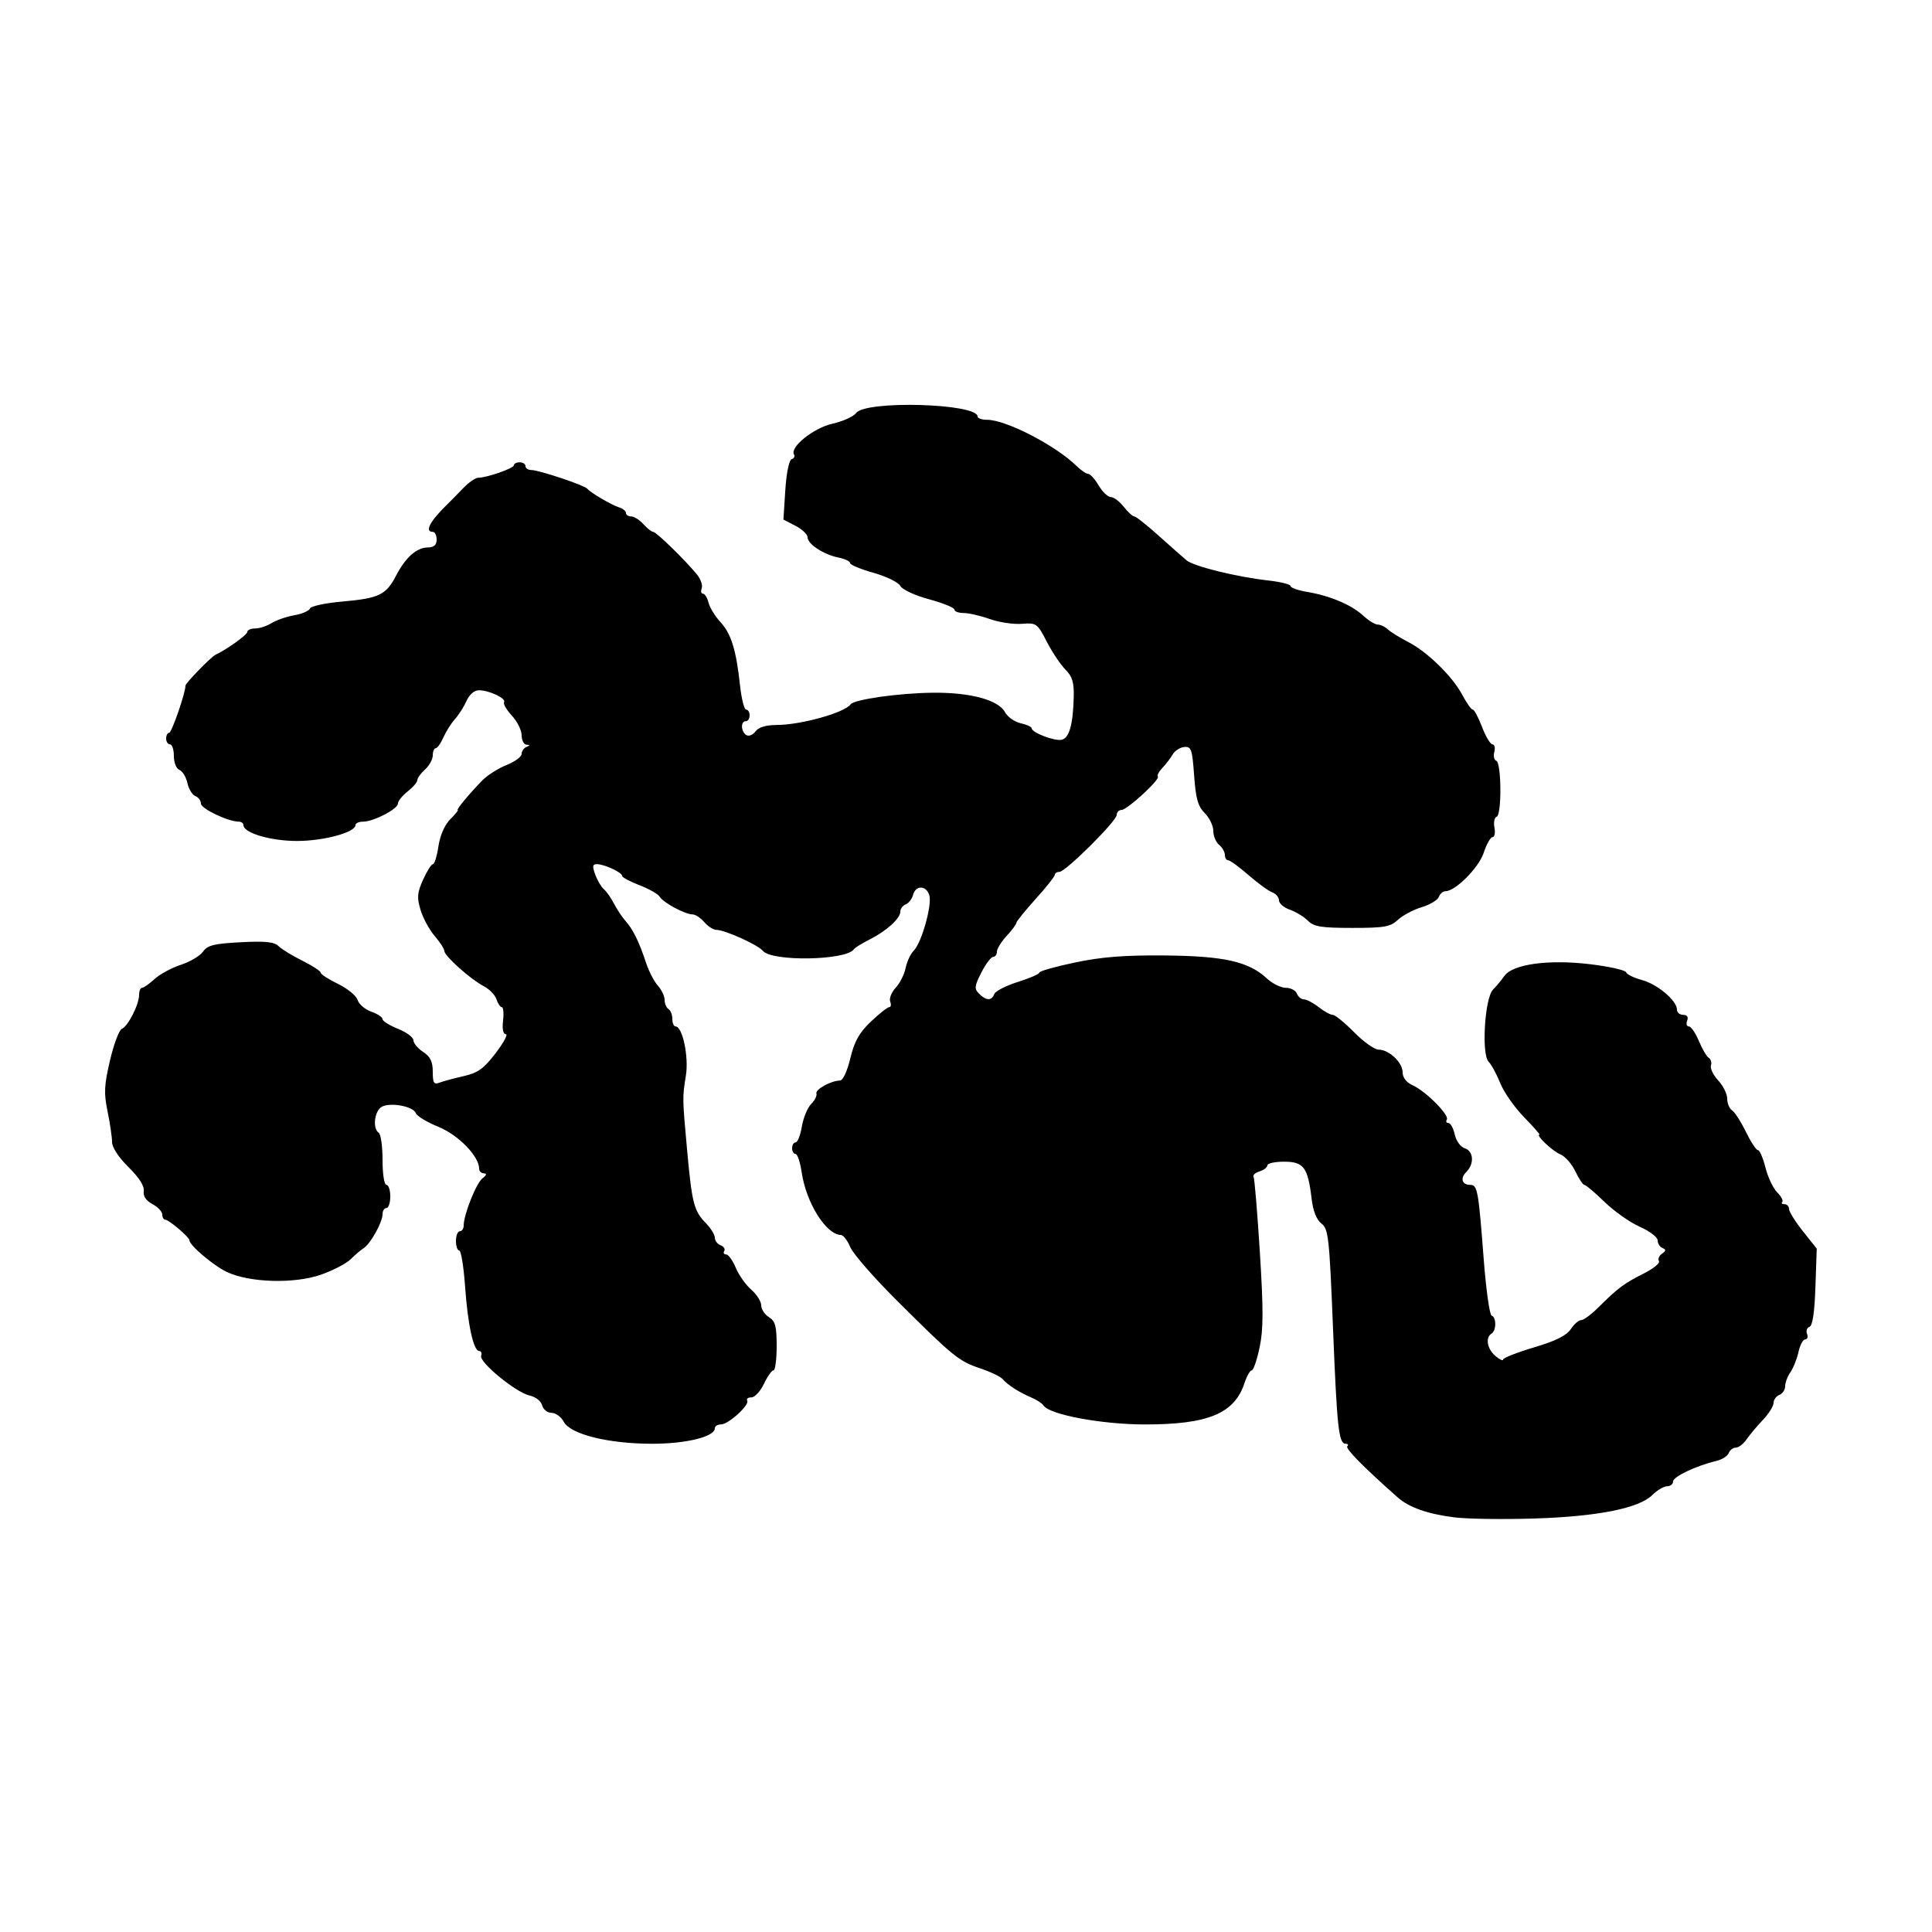
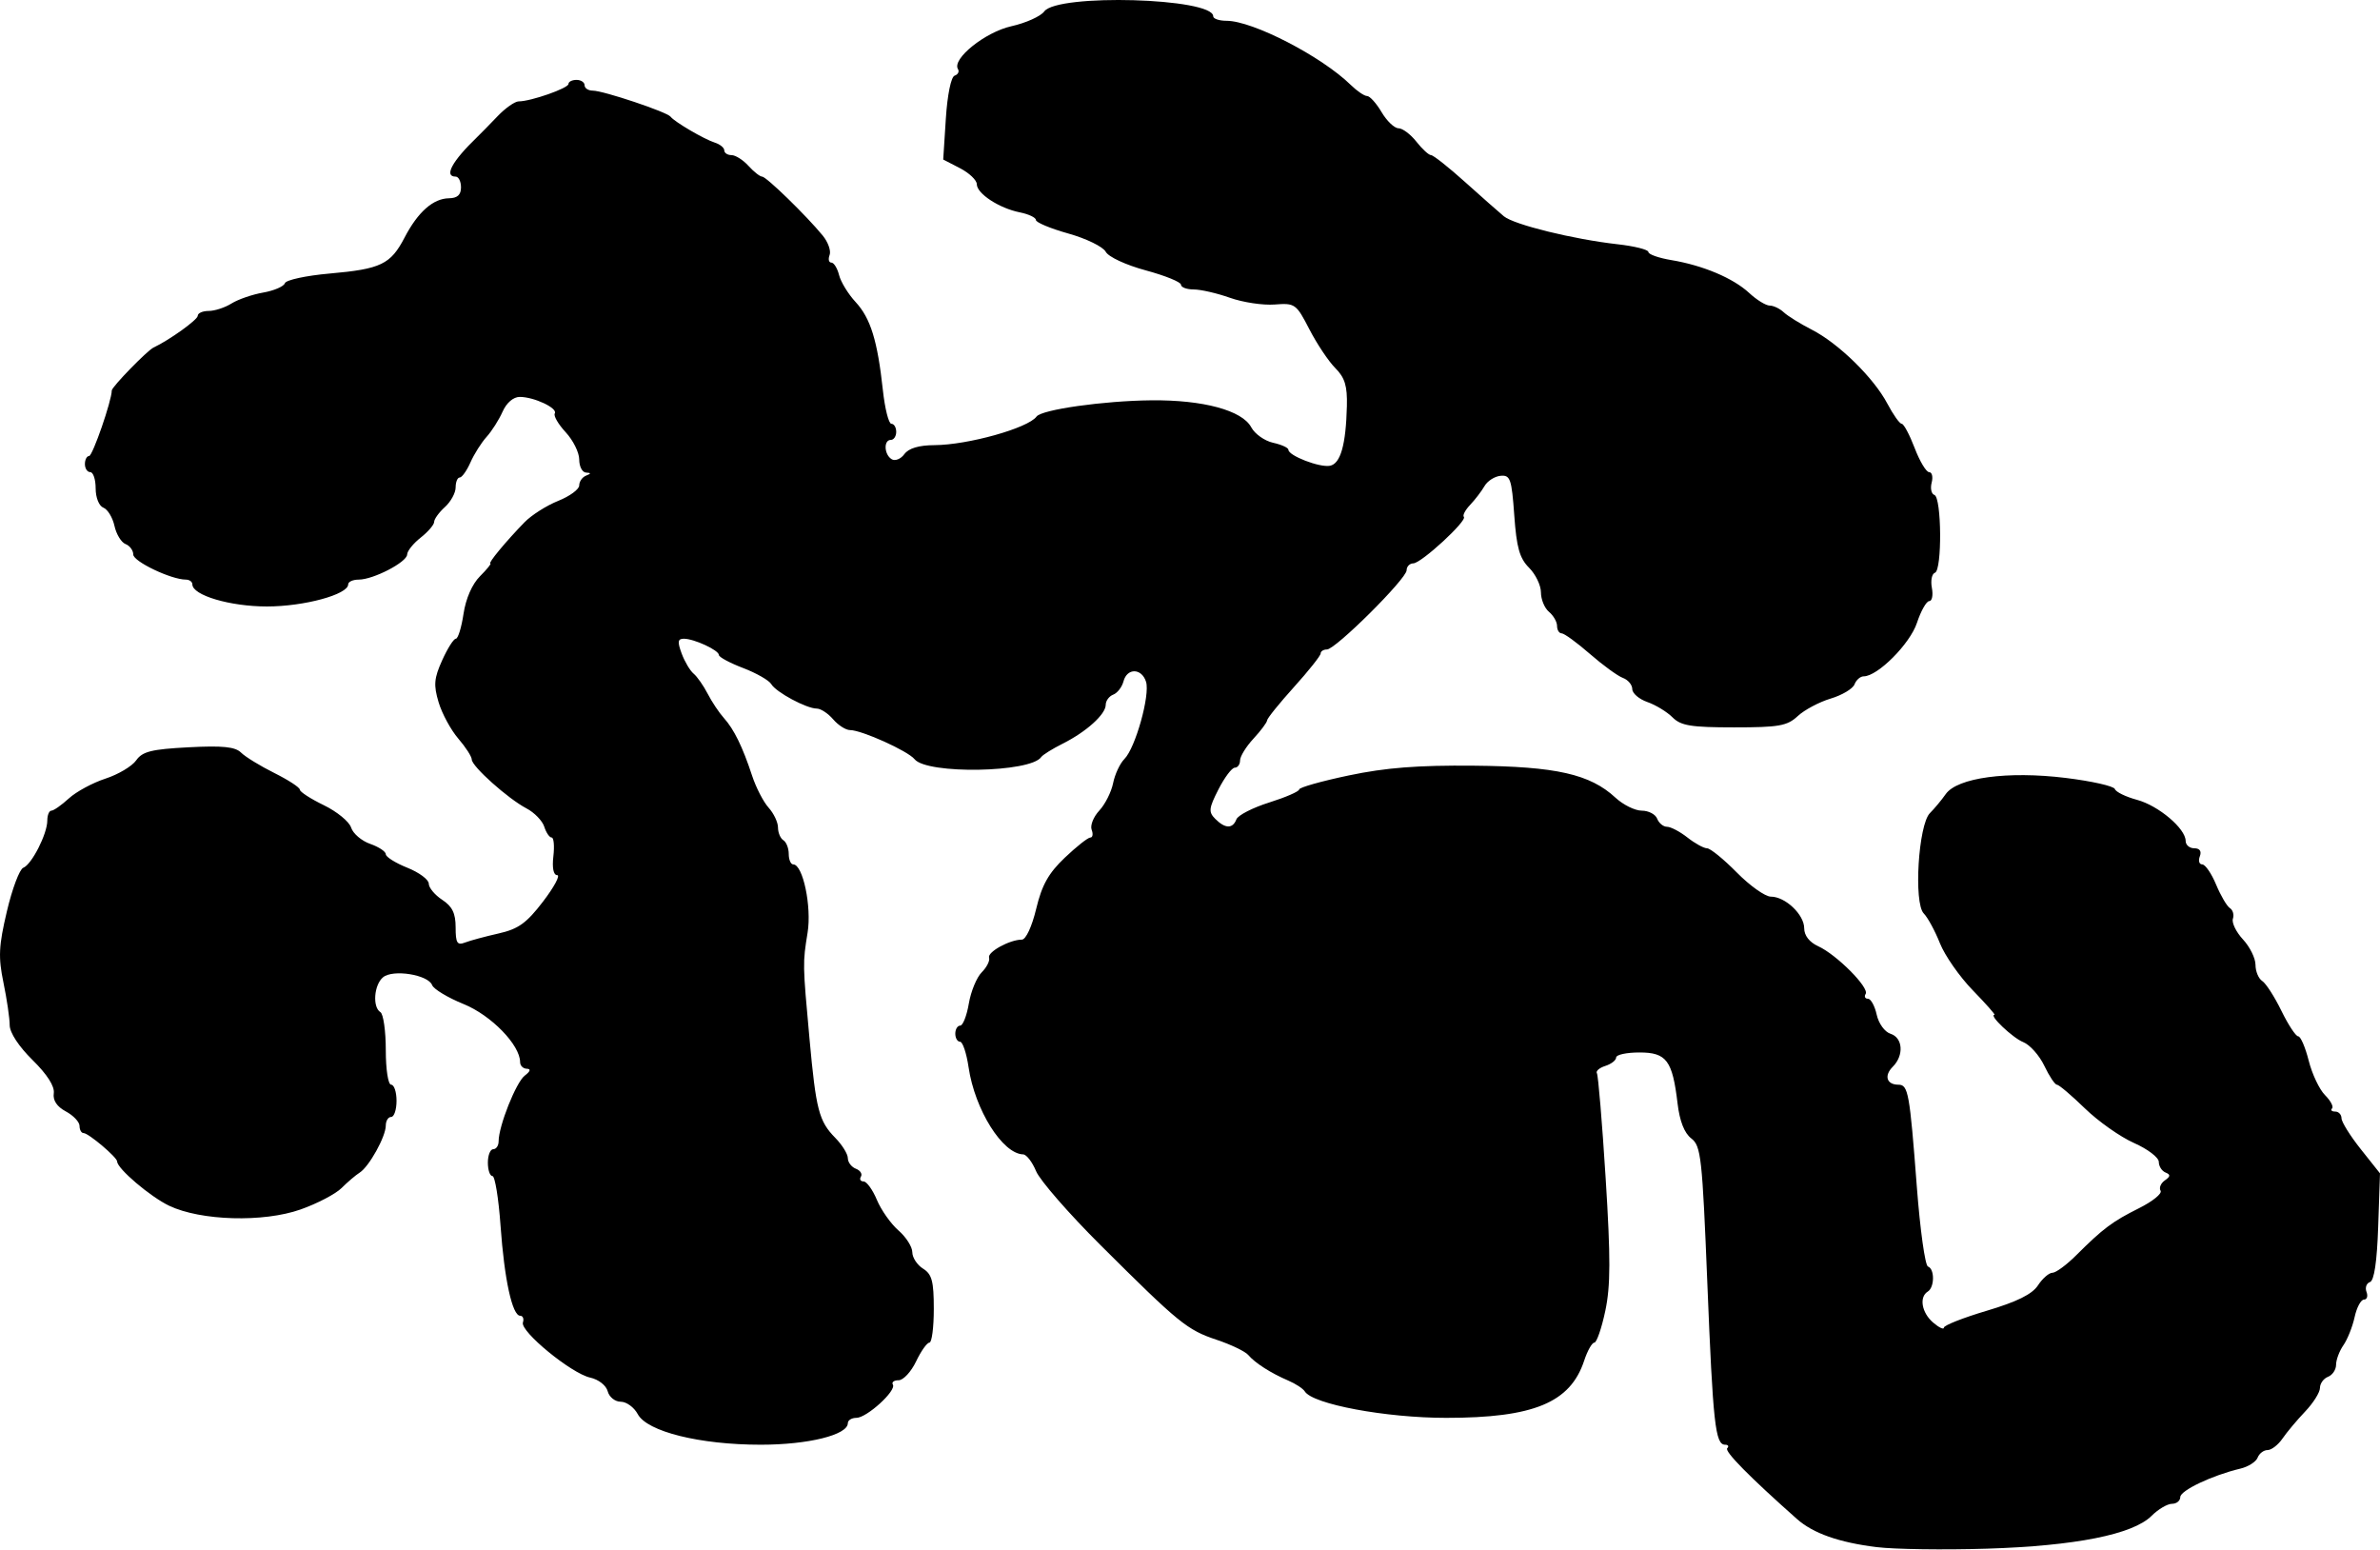
- <svg xmlns="http://www.w3.org/2000/svg" id="svg3843" version="1.1" width="500" height="500" viewBox="0 0 500 500">
+ <svg xmlns="http://www.w3.org/2000/svg" id="svg3843" version="1.1" width="442.973" height="288.346" viewBox="0 0 442.973 288.346">
  <defs id="defs3847" />
-   <path style="fill:#000000" d="m 376.5,392.705 c -7.021,-0.869 -11.835,-2.566 -14.843,-5.232 -8.811,-7.808 -13.543,-12.609 -12.982,-13.169 0.362,-0.362 0.186,-0.659 -0.391,-0.659 -1.829,0 -2.258,-3.887 -3.308,-30 -0.945,-23.487 -1.181,-25.618 -2.988,-27 -1.289,-0.985 -2.165,-3.216 -2.554,-6.5 -0.95,-8.024 -2.053,-9.5 -7.102,-9.5 -2.382,0 -4.331,0.42 -4.331,0.933 0,0.513 -0.907,1.22 -2.015,1.572 -1.108,0.352 -1.813,0.965 -1.567,1.363 0.246,0.398 0.979,9.188 1.629,19.533 0.936,14.893 0.921,20.037 -0.069,24.705 -0.688,3.242 -1.605,5.895 -2.037,5.895 -0.432,0 -1.284,1.509 -1.892,3.353 -2.582,7.823 -9.395,10.647 -25.687,10.647 -11.258,0 -24.843,-2.542 -26.315,-4.924 -0.323,-0.523 -1.703,-1.428 -3.067,-2.011 -3.234,-1.383 -6.179,-3.266 -7.457,-4.768 -0.563,-0.661 -3.199,-1.93 -5.859,-2.819 -5.53,-1.848 -7,-3.046 -21.646,-17.635 -5.884,-5.861 -11.275,-12.049 -11.979,-13.75 -0.705,-1.701 -1.789,-3.108 -2.41,-3.125 -3.853,-0.108 -8.991,-8.312 -10.156,-16.218 -0.385,-2.612 -1.099,-4.75 -1.586,-4.75 -0.488,0 -0.886,-0.675 -0.886,-1.5 0,-0.825 0.41,-1.5 0.912,-1.5 0.502,0 1.224,-1.848 1.606,-4.106 0.382,-2.258 1.462,-4.874 2.4,-5.812 0.939,-0.939 1.554,-2.164 1.368,-2.722 -0.351,-1.054 3.836,-3.36 6.101,-3.36 0.748,0 1.875,-2.425 2.672,-5.749 1.06,-4.418 2.292,-6.617 5.322,-9.5 2.169,-2.063 4.306,-3.751 4.749,-3.751 0.443,0 0.556,-0.652 0.25,-1.448 -0.306,-0.797 0.333,-2.403 1.42,-3.569 1.087,-1.167 2.245,-3.466 2.574,-5.11 0.329,-1.644 1.274,-3.665 2.101,-4.492 2.05,-2.05 4.81,-11.904 4.025,-14.375 -0.811,-2.557 -3.532,-2.605 -4.194,-0.075 -0.278,1.062 -1.136,2.173 -1.906,2.469 -0.771,0.296 -1.401,1.148 -1.401,1.895 0,1.768 -3.598,5.019 -8,7.228 -1.925,0.966 -3.725,2.086 -4,2.49 -1.994,2.924 -21.288,3.255 -23.584,0.405 -1.233,-1.53 -9.849,-5.417 -12.008,-5.417 -0.785,0 -2.197,-0.9 -3.139,-2 -0.942,-1.1 -2.31,-2 -3.04,-2 -1.919,0 -7.598,-3.049 -8.482,-4.554 -0.415,-0.706 -2.777,-2.056 -5.25,-3 C 163.023,228.145 161,227.056 161,226.669 c 0,-0.885 -4.614,-3.025 -6.522,-3.025 -1.139,0 -1.221,0.557 -0.408,2.75 0.561,1.512 1.563,3.2 2.225,3.75 0.663,0.55 1.839,2.23 2.615,3.733 0.775,1.503 2.125,3.528 3,4.5 1.905,2.117 3.498,5.369 5.274,10.767 0.724,2.2 2.104,4.872 3.066,5.939 0.963,1.066 1.75,2.727 1.75,3.691 0,0.964 0.45,2.031 1,2.37 0.55,0.34 1,1.491 1,2.559 0,1.068 0.378,1.941 0.84,1.941 1.799,0 3.452,7.862 2.669,12.698 -0.923,5.705 -0.922,5.765 0.36,19.802 1.206,13.206 1.748,15.287 4.789,18.386 1.288,1.312 2.342,3.014 2.342,3.781 0,0.767 0.672,1.653 1.494,1.968 0.822,0.315 1.245,0.976 0.941,1.469 -0.304,0.492 -0.083,0.895 0.492,0.895 0.575,0 1.693,1.548 2.483,3.441 0.791,1.892 2.597,4.449 4.013,5.68 1.417,1.232 2.576,3.055 2.576,4.051 0,0.996 0.9,2.373 2,3.06 1.654,1.033 2,2.332 2,7.508 0,3.443 -0.367,6.259 -0.815,6.259 -0.448,0 -1.566,1.575 -2.484,3.5 -0.918,1.925 -2.378,3.5 -3.244,3.5 -0.866,0 -1.35,0.364 -1.075,0.809 0.698,1.129 -4.856,6.191 -6.792,6.191 -0.874,0 -1.59,0.444 -1.59,0.987 0,2.189 -7.367,4.013 -16.208,4.013 -11.344,0 -21.154,-2.439 -22.894,-5.691 -0.68,-1.27 -2.102,-2.309 -3.16,-2.309 -1.065,0 -2.152,-0.868 -2.433,-1.943 -0.287,-1.099 -1.705,-2.206 -3.263,-2.548 -3.507,-0.77 -13.064,-8.604 -12.517,-10.259 0.227,-0.688 -0.002,-1.25 -0.508,-1.25 -1.473,0 -2.95,-6.766 -3.656,-16.75 -0.36,-5.088 -1.038,-9.25 -1.507,-9.25 -0.469,0 -0.852,-1.125 -0.852,-2.5 0,-1.375 0.45,-2.5 1,-2.5 0.55,0 1,-0.659 1,-1.465 0,-2.831 3.25,-10.998 4.866,-12.228 1.053,-0.802 1.19,-1.255 0.384,-1.276 -0.688,-0.018 -1.25,-0.57 -1.25,-1.228 0,-3.191 -5.379,-8.725 -10.503,-10.805 -2.942,-1.194 -5.583,-2.782 -5.87,-3.53 -0.746,-1.945 -7.293,-2.991 -9.137,-1.46 -1.687,1.4 -2,5.557 -0.489,6.491 0.55,0.34 1,3.516 1,7.059 0,3.627 0.437,6.441 1,6.441 0.55,0 1,1.35 1,3 0,1.65 -0.45,3 -1,3 -0.55,0 -1,0.718 -1,1.596 0,2.06 -3.102,7.652 -4.863,8.767 -0.75,0.475 -2.265,1.765 -3.367,2.867 -1.102,1.102 -4.539,2.899 -7.637,3.993 -6.914,2.441 -18.566,2.11 -24.454,-0.696 C 55.169,327.497 49,322.248 49,320.933 c 0,-0.775 -5.332,-5.287 -6.25,-5.288 -0.412,-6.7e-4 -0.75,-0.6 -0.75,-1.332 0,-0.732 -1.145,-1.944 -2.544,-2.693 -1.666,-0.891 -2.443,-2.057 -2.25,-3.377 0.189,-1.294 -1.226,-3.511 -3.956,-6.197 -2.556,-2.515 -4.25,-5.099 -4.25,-6.482 0,-1.265 -0.523,-4.83 -1.161,-7.922 -0.981,-4.751 -0.883,-6.804 0.637,-13.256 0.989,-4.199 2.362,-7.85 3.051,-8.115 C 33.092,265.671 36,259.963 36,257.49 c 0,-1.016 0.342,-1.846 0.76,-1.846 0.418,0 1.881,-1.024 3.25,-2.277 1.369,-1.252 4.435,-2.91 6.812,-3.684 2.377,-0.774 4.95,-2.304 5.719,-3.401 1.155,-1.649 2.841,-2.07 9.741,-2.432 6.346,-0.333 8.689,-0.096 9.781,0.989 0.79,0.785 3.575,2.492 6.187,3.793 2.612,1.301 4.75,2.696 4.75,3.099 0,0.403 2.004,1.704 4.454,2.89 2.45,1.186 4.742,3.064 5.094,4.174 0.352,1.11 1.948,2.474 3.546,3.031 1.598,0.557 2.906,1.423 2.906,1.923 0,0.501 1.8,1.63 4,2.511 2.2,0.88 4,2.216 4,2.969 0,0.753 1.125,2.105 2.5,3.006 1.877,1.23 2.5,2.509 2.5,5.13 0,2.913 0.29,3.381 1.748,2.821 0.961,-0.369 3.774,-1.128 6.25,-1.687 3.677,-0.83 5.193,-1.918 8.267,-5.936 2.071,-2.706 3.259,-4.92 2.641,-4.92 -0.696,0 -0.969,-1.333 -0.716,-3.5 0.225,-1.925 0.079,-3.5 -0.323,-3.5 -0.403,0 -1.019,-0.905 -1.37,-2.011 -0.351,-1.106 -1.844,-2.642 -3.317,-3.414 -3.432,-1.798 -10.179,-7.828 -10.18,-9.1 -6.7e-4,-0.536 -1.13,-2.287 -2.51,-3.892 -1.38,-1.604 -3.024,-4.638 -3.655,-6.741 -0.964,-3.217 -0.859,-4.461 0.662,-7.833 0.994,-2.205 2.138,-4.009 2.542,-4.009 0.404,0 1.047,-2.082 1.428,-4.626 0.426,-2.842 1.609,-5.541 3.068,-7 1.306,-1.306 2.173,-2.374 1.927,-2.374 -0.515,0 2.948,-4.177 6.378,-7.691 1.287,-1.318 4.099,-3.101 6.25,-3.962 2.151,-0.861 3.911,-2.153 3.911,-2.873 0,-0.719 0.562,-1.535 1.25,-1.812 1,-0.404 1,-0.52 0,-0.583 -0.688,-0.043 -1.25,-1.138 -1.25,-2.433 0,-1.295 -1.132,-3.576 -2.516,-5.069 -1.384,-1.493 -2.298,-3.068 -2.031,-3.5 0.602,-0.975 -3.853,-3.077 -6.521,-3.077 -1.191,0 -2.459,1.091 -3.196,2.75 -0.672,1.512 -2.012,3.622 -2.978,4.688 -0.966,1.066 -2.317,3.203 -3.001,4.75 -0.685,1.547 -1.585,2.812 -2.001,2.812 -0.416,0 -0.756,0.83 -0.756,1.845 0,1.015 -0.9,2.659 -2,3.655 -1.1,0.995 -2,2.238 -2,2.761 0,0.523 -1.125,1.836 -2.5,2.918 -1.375,1.082 -2.511,2.496 -2.525,3.144 -0.03,1.428 -6.294,4.677 -9.017,4.677 -1.077,0 -1.959,0.401 -1.959,0.891 0,1.879 -8.206,4.109 -15.119,4.109 C 70.021,217.644 63,215.563 63,213.53 c 0,-0.487 -0.547,-0.886 -1.217,-0.886 -2.725,0 -9.783,-3.367 -9.783,-4.667 0,-0.768 -0.647,-1.644 -1.439,-1.948 -0.791,-0.304 -1.719,-1.827 -2.061,-3.385 -0.342,-1.558 -1.27,-3.081 -2.061,-3.385 C 45.625,198.947 45,197.39 45,195.675 c 0,-1.667 -0.45,-3.031 -1,-3.031 -0.55,0 -1,-0.675 -1,-1.5 0,-0.825 0.35,-1.5 0.778,-1.5 0.652,0 4.222,-10.316 4.222,-12.199 0,-0.655 6.6,-7.439 7.775,-7.991 2.964,-1.394 8.225,-5.172 8.225,-5.908 0,-0.496 0.916,-0.901 2.035,-0.901 1.119,0 3.032,-0.624 4.25,-1.388 1.218,-0.763 3.87,-1.678 5.892,-2.032 2.022,-0.354 3.842,-1.138 4.043,-1.742 0.201,-0.604 3.947,-1.414 8.323,-1.799 9.552,-0.841 11.35,-1.704 13.957,-6.704 2.477,-4.752 5.31,-7.259 8.25,-7.303 1.572,-0.023 2.25,-0.636 2.25,-2.033 0,-1.1 -0.45,-2 -1,-2 -2.22,0 -0.665,-2.862 3.994,-7.35 0.657,-0.632 2.377,-2.388 3.823,-3.9 1.446,-1.512 3.211,-2.75 3.922,-2.75 2.252,0 9.262,-2.455 9.262,-3.243 0,-0.416 0.675,-0.757 1.5,-0.757 0.825,0 1.5,0.45 1.5,1 0,0.55 0.689,1 1.532,1 1.943,0 13.8,3.97 14.468,4.845 0.745,0.976 6.244,4.197 8.251,4.834 0.963,0.305 1.75,0.953 1.75,1.438 0,0.486 0.605,0.883 1.345,0.883 0.74,0 2.159,0.9 3.155,2 0.995,1.1 2.14,2 2.543,2 0.776,0 8.202,7.224 11.278,10.97 1.001,1.22 1.578,2.851 1.281,3.624 -0.297,0.773 -0.152,1.406 0.321,1.406 0.473,0 1.123,1.048 1.444,2.328 0.321,1.28 1.704,3.537 3.074,5.014 2.783,3.003 4.078,7.187 5.078,16.408 0.373,3.438 1.083,6.25 1.579,6.25 0.496,0 0.902,0.675 0.902,1.5 0,0.825 -0.45,1.5 -1,1.5 -1.377,0 -1.262,2.72 0.152,3.594 0.633,0.391 1.696,-0.032 2.36,-0.941 0.8,-1.094 2.691,-1.661 5.598,-1.677 6.234,-0.034 17.433,-3.168 19.006,-5.319 0.952,-1.302 12.501,-2.936 21.383,-3.024 9.612,-0.096 16.897,1.872 18.581,5.02 0.663,1.239 2.491,2.534 4.062,2.879 1.571,0.345 2.857,0.932 2.857,1.304 0,1.102 5.82,3.346 7.726,2.979 1.978,-0.381 2.978,-3.902 3.156,-11.11 0.093,-3.752 -0.376,-5.289 -2.152,-7.065 -1.248,-1.248 -3.417,-4.49 -4.818,-7.205 -2.462,-4.768 -2.682,-4.924 -6.48,-4.631 -2.162,0.167 -5.901,-0.396 -8.307,-1.25 -2.407,-0.854 -5.444,-1.553 -6.75,-1.553 -1.306,0 -2.374,-0.4 -2.374,-0.889 0,-0.489 -2.948,-1.687 -6.552,-2.662 -3.708,-1.004 -6.945,-2.509 -7.458,-3.468 -0.499,-0.932 -3.625,-2.457 -6.948,-3.389 C 222.719,147.303 220,146.17 220,145.717 c 0,-0.453 -1.348,-1.093 -2.996,-1.422 C 213.16,143.526 209,140.803 209,139.055 c 0,-0.748 -1.407,-2.087 -3.126,-2.976 l -3.126,-1.616 0.489,-7.614 c 0.283,-4.415 0.969,-7.774 1.632,-7.995 0.629,-0.21 0.91,-0.759 0.625,-1.22 -1.166,-1.886 5.059,-6.887 9.927,-7.975 2.706,-0.605 5.466,-1.845 6.132,-2.756 C 224.001,103.554 253,104.385 253,107.804 c 0,0.462 1.116,0.84 2.48,0.84 4.868,0 17.689,6.619 23.125,11.94 1.158,1.133 2.523,2.06 3.034,2.06 0.511,0 1.727,1.35 2.701,3 0.975,1.65 2.389,3 3.143,3 0.754,0 2.256,1.125 3.337,2.5 1.082,1.375 2.308,2.5 2.726,2.5 0.418,0 3.278,2.263 6.356,5.029 3.078,2.766 6.32,5.627 7.204,6.357 1.886,1.559 12.951,4.28 21.143,5.199 3.163,0.355 5.75,1.004 5.75,1.442 0,0.438 1.913,1.115 4.25,1.505 5.908,0.984 11.522,3.352 14.512,6.123 1.392,1.29 3.108,2.345 3.813,2.345 0.705,0 1.884,0.562 2.619,1.25 0.735,0.688 3.088,2.147 5.229,3.242 4.976,2.547 11.517,8.951 14.055,13.76 1.088,2.061 2.288,3.747 2.667,3.747 0.379,0 1.463,2.025 2.408,4.5 0.945,2.475 2.16,4.5 2.699,4.5 0.539,0 0.751,0.878 0.47,1.952 -0.281,1.074 -0.053,2.105 0.507,2.291 1.357,0.452 1.454,14.029 0.104,14.479 -0.574,0.191 -0.831,1.457 -0.572,2.813 0.259,1.356 0.041,2.465 -0.485,2.465 -0.526,0 -1.559,1.826 -2.296,4.058 -1.285,3.893 -7.312,9.942 -9.906,9.942 -0.626,0 -1.395,0.671 -1.71,1.491 -0.315,0.82 -2.313,2.013 -4.441,2.65 -2.128,0.638 -4.886,2.104 -6.128,3.259 -1.969,1.83 -3.49,2.1 -11.85,2.099 -8.029,-8.1e-4 -9.895,-0.305 -11.458,-1.868 -1.027,-1.027 -3.132,-2.308 -4.678,-2.847 C 332.265,234.889 331,233.803 331,233.015 c 0,-0.788 -0.787,-1.724 -1.75,-2.078 -0.963,-0.355 -3.726,-2.366 -6.141,-4.469 -2.415,-2.103 -4.777,-3.824 -5.25,-3.824 -0.473,0 -0.859,-0.62 -0.859,-1.378 0,-0.758 -0.675,-1.938 -1.5,-2.622 -0.825,-0.685 -1.5,-2.315 -1.5,-3.622 0,-1.308 -0.996,-3.374 -2.214,-4.592 -1.762,-1.762 -2.324,-3.754 -2.75,-9.75 -0.482,-6.771 -0.739,-7.518 -2.536,-7.357 -1.1,0.098 -2.45,0.959 -3,1.912 -0.55,0.953 -1.75,2.523 -2.667,3.488 -0.917,0.965 -1.449,1.972 -1.182,2.239 0.698,0.698 -7.912,8.628 -9.401,8.657 -0.688,0.014 -1.25,0.592 -1.25,1.285 0,1.58 -13.239,14.74 -14.829,14.74 -0.644,0 -1.172,0.338 -1.173,0.75 -9.8e-4,0.412 -2.236,3.225 -4.966,6.25 -2.73,3.025 -4.98,5.814 -4.998,6.198 -0.019,0.384 -1.159,1.912 -2.534,3.396 -1.375,1.484 -2.5,3.307 -2.5,4.052 0,0.745 -0.441,1.354 -0.98,1.354 -0.539,0 -1.906,1.815 -3.038,4.034 -1.808,3.544 -1.88,4.212 -0.592,5.5 1.839,1.839 3.24,1.869 3.926,0.083 0.292,-0.761 3.04,-2.172 6.107,-3.137 3.067,-0.965 5.576,-2.056 5.576,-2.426 0,-0.37 4.162,-1.546 9.25,-2.613 6.886,-1.445 12.827,-1.908 23.25,-1.811 15.324,0.142 21.645,1.57 26.376,5.956 1.432,1.328 3.635,2.414 4.895,2.414 1.26,0 2.551,0.675 2.867,1.5 0.317,0.825 1.142,1.5 1.834,1.5 0.692,0 2.402,0.9 3.801,2 1.398,1.1 3.037,2 3.641,2 0.604,0 3.094,2.025 5.534,4.5 2.44,2.475 5.294,4.5 6.341,4.5 2.692,0 6.211,3.336 6.211,5.889 0,1.352 0.973,2.597 2.611,3.344 3.415,1.556 9.542,7.71 8.828,8.866 -0.307,0.496 -0.116,0.902 0.422,0.902 0.539,0 1.272,1.33 1.629,2.955 0.364,1.658 1.496,3.224 2.579,3.567 2.304,0.731 2.53,4.022 0.421,6.13 -1.672,1.672 -1.147,3.348 1.049,3.348 1.822,0 2.095,1.514 3.425,19 0.607,7.975 1.538,14.65 2.069,14.833 1.27,0.438 1.245,3.876 -0.034,4.667 -1.643,1.016 -1.136,3.939 1,5.768 1.1,0.942 2,1.366 2,0.943 0,-0.423 3.594,-1.839 7.986,-3.145 5.62,-1.671 8.441,-3.07 9.523,-4.72 0.845,-1.29 2.057,-2.346 2.693,-2.346 0.636,0 2.624,-1.462 4.417,-3.25 5.022,-5.004 6.733,-6.286 11.702,-8.768 2.531,-1.264 4.336,-2.727 4.012,-3.252 -0.324,-0.525 0.031,-1.388 0.789,-1.918 1.066,-0.746 1.095,-1.079 0.128,-1.472 -0.688,-0.279 -1.25,-1.17 -1.25,-1.98 0,-0.81 -2.077,-2.392 -4.616,-3.515 -2.539,-1.123 -6.654,-4.023 -9.145,-6.444 -2.491,-2.421 -4.83,-4.402 -5.199,-4.402 -0.368,0 -1.426,-1.585 -2.35,-3.523 -0.924,-1.937 -2.695,-3.921 -3.935,-4.409 -1.938,-0.761 -6.471,-5.069 -5.335,-5.069 0.221,0 -1.602,-2.061 -4.05,-4.579 -2.448,-2.519 -5.197,-6.456 -6.108,-8.75 -0.912,-2.294 -2.265,-4.786 -3.007,-5.539 -1.903,-1.929 -1.007,-16.523 1.146,-18.676 0.855,-0.855 2.177,-2.443 2.938,-3.53 2.148,-3.066 11.534,-4.337 22.305,-3.02 4.868,0.596 9,1.527 9.181,2.071 0.181,0.544 2.034,1.447 4.118,2.008 3.997,1.076 9.056,5.351 9.056,7.652 0,0.75 0.723,1.364 1.607,1.364 1.018,0 1.396,0.55 1.031,1.5 -0.317,0.825 -0.117,1.5 0.444,1.5 0.561,0 1.722,1.688 2.581,3.75 0.859,2.062 2.016,4.035 2.571,4.384 0.555,0.349 0.808,1.24 0.561,1.98 -0.247,0.74 0.598,2.475 1.878,3.855 1.28,1.38 2.327,3.504 2.327,4.72 0,1.216 0.563,2.57 1.251,3.01 0.688,0.44 2.295,2.937 3.57,5.55 1.276,2.612 2.684,4.75 3.13,4.75 0.446,0 1.323,2.034 1.949,4.519 0.626,2.486 1.992,5.373 3.035,6.417 1.044,1.044 1.635,2.16 1.314,2.481 -0.321,0.321 -0.058,0.583 0.583,0.583 0.642,0 1.171,0.562 1.176,1.25 0.005,0.688 1.619,3.275 3.586,5.749 l 3.576,4.499 -0.336,9.918 c -0.221,6.534 -0.743,10.054 -1.53,10.315 -0.657,0.218 -0.946,1.043 -0.643,1.832 0.303,0.789 0.088,1.435 -0.477,1.435 -0.565,0 -1.346,1.462 -1.735,3.25 -0.389,1.788 -1.325,4.138 -2.079,5.223 -0.755,1.085 -1.372,2.724 -1.372,3.643 0,0.919 -0.675,1.93 -1.5,2.246 -0.825,0.317 -1.5,1.249 -1.5,2.073 0,0.823 -1.238,2.796 -2.75,4.385 -1.512,1.588 -3.412,3.854 -4.221,5.034 -0.809,1.181 -2.061,2.147 -2.781,2.147 -0.721,0 -1.554,0.634 -1.852,1.41 -0.298,0.775 -1.746,1.696 -3.219,2.045 -5.206,1.235 -11.17,4.061 -11.174,5.295 -0.002,0.688 -0.699,1.25 -1.549,1.25 -0.85,0 -2.563,1.012 -3.806,2.25 -3.472,3.456 -14.17,5.585 -30.649,6.1 -7.975,0.249 -17.2,0.119 -20.5,-0.29 z" id="path3853" />
+   <path style="fill:#000000" d="m 349.301,287.93 c -7.021,-0.869 -11.835,-2.566 -14.843,-5.232 -8.811,-7.808 -13.543,-12.609 -12.982,-13.169 0.362,-0.362 0.186,-0.659 -0.391,-0.659 -1.829,0 -2.258,-3.887 -3.308,-30 -0.945,-23.487 -1.181,-25.618 -2.988,-27 -1.289,-0.985 -2.165,-3.216 -2.554,-6.5 -0.95,-8.024 -2.053,-9.5 -7.102,-9.5 -2.382,0 -4.331,0.42 -4.331,0.933 0,0.513 -0.907,1.22 -2.015,1.572 -1.108,0.352 -1.813,0.965 -1.567,1.363 0.246,0.398 0.979,9.188 1.629,19.533 0.936,14.893 0.921,20.037 -0.069,24.705 -0.688,3.242 -1.605,5.895 -2.037,5.895 -0.432,0 -1.284,1.509 -1.892,3.353 -2.582,7.823 -9.395,10.647 -25.687,10.647 -11.258,0 -24.843,-2.542 -26.315,-4.924 -0.323,-0.523 -1.703,-1.428 -3.067,-2.011 -3.234,-1.383 -6.179,-3.266 -7.457,-4.768 -0.563,-0.661 -3.199,-1.93 -5.859,-2.819 -5.53,-1.848 -7,-3.046 -21.646,-17.635 -5.884,-5.861 -11.275,-12.049 -11.979,-13.75 -0.705,-1.701 -1.789,-3.108 -2.41,-3.125 -3.853,-0.108 -8.991,-8.312 -10.156,-16.218 -0.385,-2.612 -1.099,-4.75 -1.586,-4.75 -0.488,0 -0.886,-0.675 -0.886,-1.5 0,-0.825 0.41,-1.5 0.912,-1.5 0.502,0 1.224,-1.848 1.606,-4.106 0.382,-2.258 1.462,-4.874 2.4,-5.812 0.939,-0.939 1.554,-2.164 1.368,-2.722 -0.351,-1.054 3.836,-3.36 6.101,-3.36 0.748,0 1.875,-2.425 2.672,-5.749 1.06,-4.418 2.292,-6.617 5.322,-9.5 2.169,-2.063 4.306,-3.751 4.749,-3.751 0.443,0 0.556,-0.652 0.25,-1.448 -0.306,-0.797 0.333,-2.403 1.42,-3.569 1.087,-1.167 2.245,-3.466 2.574,-5.11 0.329,-1.644 1.274,-3.665 2.101,-4.492 2.05,-2.05 4.81,-11.904 4.025,-14.375 -0.811,-2.557 -3.532,-2.605 -4.194,-0.075 -0.278,1.062 -1.136,2.173 -1.906,2.469 -0.771,0.296 -1.401,1.148 -1.401,1.895 0,1.768 -3.598,5.019 -8,7.228 -1.925,0.966 -3.725,2.086 -4,2.49 -1.994,2.924 -21.288,3.255 -23.584,0.405 -1.233,-1.53 -9.849,-5.417 -12.008,-5.417 -0.785,0 -2.197,-0.9 -3.139,-2 -0.942,-1.1 -2.31,-2 -3.04,-2 -1.919,0 -7.598,-3.049 -8.482,-4.554 -0.415,-0.706 -2.777,-2.056 -5.25,-3 -2.473,-0.944 -4.496,-2.034 -4.496,-2.421 0,-0.885 -4.614,-3.025 -6.522,-3.025 -1.139,0 -1.221,0.557 -0.408,2.75 0.561,1.512 1.563,3.2 2.225,3.75 0.663,0.55 1.839,2.23 2.615,3.733 0.775,1.503 2.125,3.528 3,4.5 1.905,2.117 3.498,5.369 5.274,10.767 0.724,2.2 2.104,4.872 3.066,5.939 0.963,1.066 1.75,2.727 1.75,3.691 0,0.964 0.45,2.031 1,2.37 0.55,0.34 1,1.491 1,2.559 0,1.068 0.378,1.941 0.84,1.941 1.799,0 3.452,7.862 2.669,12.698 -0.923,5.705 -0.922,5.765 0.36,19.802 1.206,13.206 1.748,15.287 4.789,18.386 1.288,1.312 2.342,3.014 2.342,3.781 0,0.767 0.672,1.653 1.494,1.968 0.822,0.315 1.245,0.976 0.941,1.469 -0.304,0.492 -0.083,0.895 0.492,0.895 0.575,0 1.693,1.548 2.483,3.441 0.791,1.892 2.597,4.449 4.013,5.68 1.417,1.232 2.576,3.055 2.576,4.051 0,0.996 0.9,2.373 2,3.06 1.654,1.033 2,2.332 2,7.508 0,3.443 -0.367,6.259 -0.815,6.259 -0.448,0 -1.566,1.575 -2.484,3.5 -0.918,1.925 -2.378,3.5 -3.244,3.5 -0.866,0 -1.35,0.364 -1.075,0.809 0.698,1.129 -4.856,6.191 -6.792,6.191 -0.874,0 -1.59,0.444 -1.59,0.987 0,2.189 -7.367,4.013 -16.208,4.013 -11.344,0 -21.154,-2.439 -22.894,-5.691 -0.68,-1.27 -2.102,-2.309 -3.16,-2.309 -1.065,0 -2.152,-0.868 -2.433,-1.943 -0.287,-1.099 -1.705,-2.206 -3.263,-2.548 -3.507,-0.77 -13.064,-8.604 -12.517,-10.259 0.227,-0.688 -0.002,-1.25 -0.508,-1.25 -1.473,0 -2.95,-6.766 -3.656,-16.75 -0.36,-5.088 -1.038,-9.25 -1.507,-9.25 -0.469,0 -0.852,-1.125 -0.852,-2.5 0,-1.375 0.45,-2.5 1,-2.5 0.55,0 1,-0.659 1,-1.465 0,-2.831 3.25,-10.998 4.866,-12.228 1.053,-0.802 1.19,-1.255 0.384,-1.276 -0.688,-0.018 -1.25,-0.57 -1.25,-1.228 0,-3.191 -5.379,-8.725 -10.503,-10.805 -2.942,-1.194 -5.583,-2.782 -5.87,-3.53 -0.746,-1.945 -7.293,-2.991 -9.137,-1.46 -1.687,1.4 -2,5.557 -0.489,6.491 0.55,0.34 1,3.516 1,7.059 0,3.627 0.437,6.441 1,6.441 0.55,0 1,1.35 1,3 0,1.65 -0.45,3 -1,3 -0.55,0 -1,0.718 -1,1.596 0,2.06 -3.102,7.652 -4.863,8.767 -0.75,0.475 -2.265,1.765 -3.367,2.867 -1.102,1.102 -4.539,2.899 -7.637,3.993 -6.914,2.441 -18.566,2.11 -24.454,-0.696 -3.51,-1.673 -9.68,-6.923 -9.68,-8.237 0,-0.775 -5.332,-5.287 -6.25,-5.288 -0.412,-6.7e-4 -0.75,-0.6 -0.75,-1.332 0,-0.732 -1.145,-1.944 -2.544,-2.693 -1.666,-0.891 -2.443,-2.057 -2.25,-3.377 0.189,-1.294 -1.226,-3.511 -3.956,-6.197 -2.556,-2.515 -4.25,-5.099 -4.25,-6.482 0,-1.265 -0.523,-4.83 -1.161,-7.922 -0.981,-4.751 -0.883,-6.804 0.637,-13.256 0.989,-4.199 2.362,-7.85 3.051,-8.115 1.566,-0.601 4.473,-6.309 4.473,-8.782 0,-1.016 0.342,-1.846 0.76,-1.846 0.418,0 1.881,-1.024 3.25,-2.277 1.369,-1.252 4.435,-2.91 6.812,-3.684 2.377,-0.774 4.95,-2.304 5.719,-3.401 1.155,-1.649 2.841,-2.07 9.741,-2.432 6.346,-0.333 8.689,-0.096 9.781,0.989 0.79,0.785 3.575,2.492 6.187,3.793 2.612,1.301 4.75,2.696 4.75,3.099 0,0.403 2.004,1.704 4.454,2.89 2.45,1.186 4.742,3.064 5.094,4.174 0.352,1.11 1.948,2.474 3.546,3.031 1.598,0.557 2.906,1.423 2.906,1.923 0,0.501 1.8,1.63 4,2.511 2.2,0.88 4,2.216 4,2.969 0,0.753 1.125,2.105 2.5,3.006 1.877,1.23 2.5,2.509 2.5,5.13 0,2.913 0.29,3.381 1.748,2.821 0.961,-0.369 3.774,-1.128 6.25,-1.687 3.677,-0.83 5.193,-1.918 8.267,-5.936 2.071,-2.706 3.259,-4.92 2.641,-4.92 -0.696,0 -0.969,-1.333 -0.716,-3.5 0.225,-1.925 0.079,-3.5 -0.323,-3.5 -0.403,0 -1.019,-0.905 -1.37,-2.011 -0.351,-1.106 -1.844,-2.642 -3.317,-3.414 -3.432,-1.798 -10.179,-7.828 -10.18,-9.1 -6.7e-4,-0.536 -1.13,-2.287 -2.51,-3.892 -1.38,-1.604 -3.024,-4.638 -3.655,-6.741 -0.964,-3.217 -0.859,-4.461 0.662,-7.833 0.994,-2.205 2.138,-4.009 2.542,-4.009 0.404,0 1.047,-2.082 1.428,-4.626 0.426,-2.842 1.609,-5.541 3.068,-7 1.306,-1.306 2.173,-2.374 1.927,-2.374 -0.515,0 2.948,-4.177 6.378,-7.691 1.287,-1.318 4.099,-3.101 6.25,-3.962 2.151,-0.861 3.911,-2.153 3.911,-2.873 0,-0.719 0.562,-1.535 1.25,-1.812 1,-0.404 1,-0.52 0,-0.583 -0.688,-0.043 -1.25,-1.138 -1.25,-2.433 0,-1.295 -1.132,-3.576 -2.516,-5.069 -1.384,-1.493 -2.298,-3.068 -2.031,-3.5 0.602,-0.975 -3.853,-3.077 -6.521,-3.077 -1.191,0 -2.459,1.091 -3.196,2.75 -0.672,1.512 -2.012,3.622 -2.978,4.688 -0.966,1.066 -2.317,3.203 -3.001,4.75 -0.685,1.547 -1.585,2.812 -2.001,2.812 -0.416,0 -0.756,0.83 -0.756,1.845 0,1.015 -0.9,2.659 -2,3.655 -1.1,0.995 -2,2.238 -2,2.761 0,0.523 -1.125,1.836 -2.5,2.918 -1.375,1.082 -2.511,2.496 -2.525,3.144 -0.03,1.428 -6.294,4.677 -9.017,4.677 -1.077,0 -1.959,0.401 -1.959,0.891 0,1.879 -8.206,4.109 -15.119,4.109 -6.859,0 -13.881,-2.081 -13.881,-4.114 0,-0.487 -0.547,-0.886 -1.217,-0.886 -2.725,0 -9.783,-3.367 -9.783,-4.667 0,-0.768 -0.647,-1.644 -1.439,-1.948 -0.791,-0.304 -1.719,-1.827 -2.061,-3.385 -0.342,-1.558 -1.27,-3.081 -2.061,-3.385 -0.814,-0.312 -1.439,-1.869 -1.439,-3.584 0,-1.667 -0.45,-3.031 -1,-3.031 -0.55,0 -1,-0.675 -1,-1.5 0,-0.825 0.35,-1.5 0.778,-1.5 0.652,0 4.222,-10.316 4.222,-12.199 0,-0.655 6.6,-7.439 7.775,-7.991 2.964,-1.394 8.225,-5.172 8.225,-5.908 0,-0.496 0.916,-0.901 2.035,-0.901 1.119,0 3.032,-0.624 4.25,-1.388 1.218,-0.763 3.87,-1.678 5.892,-2.032 2.022,-0.354 3.842,-1.138 4.043,-1.742 0.201,-0.604 3.947,-1.414 8.323,-1.799 9.552,-0.841 11.35,-1.704 13.957,-6.704 2.477,-4.752 5.31,-7.259 8.25,-7.303 1.572,-0.023 2.25,-0.636 2.25,-2.033 0,-1.1 -0.45,-2 -1,-2 -2.22,0 -0.665,-2.862 3.994,-7.35 0.657,-0.632 2.377,-2.388 3.823,-3.9 1.446,-1.512 3.211,-2.75 3.922,-2.75 2.252,0 9.262,-2.455 9.262,-3.243 0,-0.416 0.675,-0.757 1.5,-0.757 0.825,0 1.5,0.45 1.5,1 0,0.55 0.689,1 1.532,1 1.943,0 13.8,3.97 14.468,4.845 0.745,0.976 6.244,4.197 8.251,4.834 0.963,0.305 1.75,0.953 1.75,1.438 0,0.486 0.605,0.883 1.345,0.883 0.74,0 2.159,0.9 3.155,2 0.995,1.1 2.14,2 2.543,2 0.776,0 8.202,7.224 11.278,10.97 1.001,1.22 1.578,2.851 1.281,3.624 -0.297,0.773 -0.152,1.406 0.321,1.406 0.473,0 1.123,1.048 1.444,2.328 0.321,1.28 1.704,3.537 3.074,5.014 2.783,3.003 4.078,7.187 5.078,16.408 0.373,3.438 1.083,6.25 1.579,6.25 0.496,0 0.902,0.675 0.902,1.5 0,0.825 -0.45,1.5 -1,1.5 -1.377,0 -1.262,2.72 0.152,3.594 0.633,0.391 1.696,-0.032 2.36,-0.941 0.8,-1.094 2.691,-1.661 5.598,-1.677 6.234,-0.034 17.433,-3.168 19.006,-5.319 0.952,-1.302 12.501,-2.936 21.383,-3.024 9.612,-0.096 16.897,1.872 18.581,5.02 0.663,1.239 2.491,2.534 4.062,2.879 1.571,0.345 2.857,0.932 2.857,1.304 0,1.102 5.82,3.346 7.726,2.979 1.978,-0.381 2.978,-3.902 3.156,-11.11 0.093,-3.752 -0.376,-5.289 -2.152,-7.065 -1.248,-1.248 -3.417,-4.49 -4.818,-7.205 -2.462,-4.768 -2.682,-4.924 -6.48,-4.631 -2.162,0.167 -5.901,-0.396 -8.307,-1.25 -2.407,-0.854 -5.444,-1.553 -6.75,-1.553 -1.306,0 -2.374,-0.4 -2.374,-0.889 0,-0.489 -2.948,-1.687 -6.552,-2.662 -3.708,-1.004 -6.945,-2.509 -7.458,-3.468 -0.499,-0.932 -3.625,-2.457 -6.948,-3.389 -3.323,-0.932 -6.042,-2.066 -6.042,-2.518 0,-0.453 -1.348,-1.093 -2.996,-1.422 -3.844,-0.769 -8.004,-3.492 -8.004,-5.24 0,-0.748 -1.407,-2.087 -3.126,-2.976 l -3.126,-1.616 0.489,-7.614 c 0.283,-4.415 0.969,-7.774 1.632,-7.995 0.629,-0.21 0.91,-0.759 0.625,-1.22 -1.166,-1.886 5.059,-6.887 9.927,-7.975 2.706,-0.605 5.466,-1.845 6.132,-2.756 2.449,-3.349 31.447,-2.518 31.447,0.901 0,0.462 1.116,0.84 2.48,0.84 4.868,0 17.689,6.619 23.125,11.94 1.158,1.133 2.523,2.06 3.034,2.06 0.511,0 1.727,1.35 2.701,3 0.975,1.65 2.389,3 3.143,3 0.754,0 2.256,1.125 3.337,2.5 1.082,1.375 2.308,2.5 2.726,2.5 0.418,0 3.278,2.263 6.356,5.029 3.078,2.766 6.32,5.627 7.204,6.357 1.886,1.559 12.951,4.28 21.143,5.199 3.163,0.355 5.75,1.004 5.75,1.442 0,0.438 1.913,1.115 4.25,1.505 5.908,0.984 11.522,3.352 14.512,6.123 1.392,1.29 3.108,2.345 3.813,2.345 0.705,0 1.884,0.562 2.619,1.25 0.735,0.688 3.088,2.147 5.229,3.242 4.976,2.547 11.517,8.951 14.055,13.76 1.088,2.061 2.288,3.747 2.667,3.747 0.379,0 1.463,2.025 2.408,4.5 0.945,2.475 2.16,4.5 2.699,4.5 0.539,0 0.751,0.878 0.47,1.952 -0.281,1.074 -0.053,2.105 0.507,2.291 1.357,0.452 1.454,14.029 0.104,14.479 -0.574,0.191 -0.831,1.457 -0.572,2.813 0.259,1.356 0.041,2.465 -0.485,2.465 -0.526,0 -1.559,1.826 -2.296,4.058 -1.285,3.893 -7.312,9.942 -9.906,9.942 -0.626,0 -1.395,0.671 -1.71,1.491 -0.315,0.82 -2.313,2.013 -4.441,2.65 -2.128,0.638 -4.886,2.104 -6.128,3.259 -1.969,1.83 -3.49,2.1 -11.85,2.099 -8.029,-8.1e-4 -9.895,-0.305 -11.458,-1.868 -1.027,-1.027 -3.132,-2.308 -4.678,-2.847 -1.546,-0.539 -2.81,-1.625 -2.81,-2.413 0,-0.788 -0.787,-1.724 -1.75,-2.078 -0.963,-0.355 -3.726,-2.366 -6.141,-4.469 -2.415,-2.103 -4.777,-3.824 -5.25,-3.824 -0.473,0 -0.859,-0.62 -0.859,-1.378 0,-0.758 -0.675,-1.938 -1.5,-2.622 -0.825,-0.685 -1.5,-2.315 -1.5,-3.622 0,-1.308 -0.996,-3.374 -2.214,-4.592 -1.762,-1.762 -2.324,-3.754 -2.75,-9.75 -0.482,-6.771 -0.739,-7.518 -2.536,-7.357 -1.1,0.098 -2.45,0.959 -3,1.912 -0.55,0.953 -1.75,2.523 -2.667,3.488 -0.917,0.965 -1.449,1.972 -1.182,2.239 0.698,0.698 -7.912,8.628 -9.401,8.657 -0.688,0.014 -1.25,0.592 -1.25,1.285 0,1.58 -13.239,14.74 -14.829,14.74 -0.644,0 -1.172,0.338 -1.173,0.75 -9.8e-4,0.412 -2.236,3.225 -4.966,6.25 -2.73,3.025 -4.98,5.814 -4.998,6.198 -0.019,0.384 -1.159,1.912 -2.534,3.396 -1.375,1.484 -2.5,3.307 -2.5,4.052 0,0.745 -0.441,1.354 -0.98,1.354 -0.539,0 -1.906,1.815 -3.038,4.034 -1.808,3.544 -1.88,4.212 -0.592,5.5 1.839,1.839 3.24,1.869 3.926,0.083 0.292,-0.761 3.04,-2.172 6.107,-3.137 3.067,-0.965 5.576,-2.056 5.576,-2.426 0,-0.37 4.162,-1.546 9.25,-2.613 6.886,-1.445 12.827,-1.908 23.25,-1.811 15.324,0.142 21.645,1.57 26.376,5.956 1.432,1.328 3.635,2.414 4.895,2.414 1.26,0 2.551,0.675 2.867,1.5 0.317,0.825 1.142,1.5 1.834,1.5 0.692,0 2.402,0.9 3.801,2 1.398,1.1 3.037,2 3.641,2 0.604,0 3.094,2.025 5.534,4.5 2.44,2.475 5.294,4.5 6.341,4.5 2.692,0 6.211,3.336 6.211,5.889 0,1.352 0.973,2.597 2.611,3.344 3.415,1.556 9.542,7.71 8.828,8.866 -0.307,0.496 -0.116,0.902 0.422,0.902 0.539,0 1.272,1.33 1.629,2.955 0.364,1.658 1.496,3.224 2.579,3.567 2.304,0.731 2.53,4.022 0.421,6.13 -1.672,1.672 -1.147,3.348 1.049,3.348 1.822,0 2.095,1.514 3.425,19 0.607,7.975 1.538,14.65 2.069,14.833 1.27,0.438 1.245,3.876 -0.034,4.667 -1.643,1.016 -1.136,3.939 1,5.768 1.1,0.942 2,1.366 2,0.943 0,-0.423 3.594,-1.839 7.986,-3.145 5.62,-1.671 8.441,-3.07 9.523,-4.72 0.845,-1.29 2.057,-2.346 2.693,-2.346 0.636,0 2.624,-1.462 4.417,-3.25 5.022,-5.004 6.733,-6.286 11.702,-8.768 2.531,-1.264 4.336,-2.727 4.012,-3.252 -0.324,-0.525 0.031,-1.388 0.789,-1.918 1.066,-0.746 1.095,-1.079 0.128,-1.472 -0.688,-0.279 -1.25,-1.17 -1.25,-1.98 0,-0.81 -2.077,-2.392 -4.616,-3.515 -2.539,-1.123 -6.654,-4.023 -9.145,-6.444 -2.491,-2.421 -4.83,-4.402 -5.199,-4.402 -0.368,0 -1.426,-1.585 -2.35,-3.523 -0.924,-1.937 -2.695,-3.921 -3.935,-4.409 -1.938,-0.761 -6.471,-5.069 -5.335,-5.069 0.221,0 -1.602,-2.061 -4.05,-4.579 -2.448,-2.519 -5.197,-6.456 -6.108,-8.75 -0.912,-2.294 -2.265,-4.786 -3.007,-5.539 -1.903,-1.929 -1.007,-16.523 1.146,-18.676 0.855,-0.855 2.177,-2.443 2.938,-3.53 2.148,-3.066 11.534,-4.337 22.305,-3.02 4.868,0.596 9,1.527 9.181,2.071 0.181,0.544 2.034,1.447 4.118,2.008 3.997,1.076 9.056,5.351 9.056,7.652 0,0.75 0.723,1.364 1.607,1.364 1.018,0 1.396,0.55 1.031,1.5 -0.317,0.825 -0.117,1.5 0.444,1.5 0.561,0 1.722,1.688 2.581,3.75 0.859,2.062 2.016,4.035 2.571,4.384 0.555,0.349 0.808,1.24 0.561,1.98 -0.247,0.74 0.598,2.475 1.878,3.855 1.28,1.38 2.327,3.504 2.327,4.72 0,1.216 0.563,2.57 1.251,3.01 0.688,0.44 2.295,2.937 3.57,5.55 1.276,2.612 2.684,4.75 3.13,4.75 0.446,0 1.323,2.034 1.949,4.519 0.626,2.486 1.992,5.373 3.035,6.417 1.044,1.044 1.635,2.16 1.314,2.481 -0.321,0.321 -0.058,0.583 0.583,0.583 0.642,0 1.171,0.562 1.176,1.25 0.005,0.688 1.619,3.275 3.586,5.749 l 3.576,4.499 -0.336,9.918 c -0.221,6.534 -0.743,10.054 -1.53,10.315 -0.657,0.218 -0.946,1.043 -0.643,1.832 0.303,0.789 0.088,1.435 -0.477,1.435 -0.565,0 -1.346,1.462 -1.735,3.25 -0.389,1.788 -1.325,4.138 -2.079,5.223 -0.755,1.085 -1.372,2.724 -1.372,3.643 0,0.919 -0.675,1.93 -1.5,2.246 -0.825,0.317 -1.5,1.249 -1.5,2.073 0,0.823 -1.238,2.796 -2.75,4.385 -1.512,1.588 -3.412,3.854 -4.221,5.034 -0.809,1.181 -2.061,2.147 -2.781,2.147 -0.721,0 -1.554,0.634 -1.852,1.41 -0.298,0.775 -1.746,1.696 -3.219,2.045 -5.206,1.235 -11.17,4.061 -11.174,5.295 -0.002,0.688 -0.699,1.25 -1.549,1.25 -0.85,0 -2.563,1.012 -3.806,2.25 -3.472,3.456 -14.17,5.585 -30.649,6.1 -7.975,0.249 -17.2,0.119 -20.5,-0.29 z" id="path3853" />
</svg>
